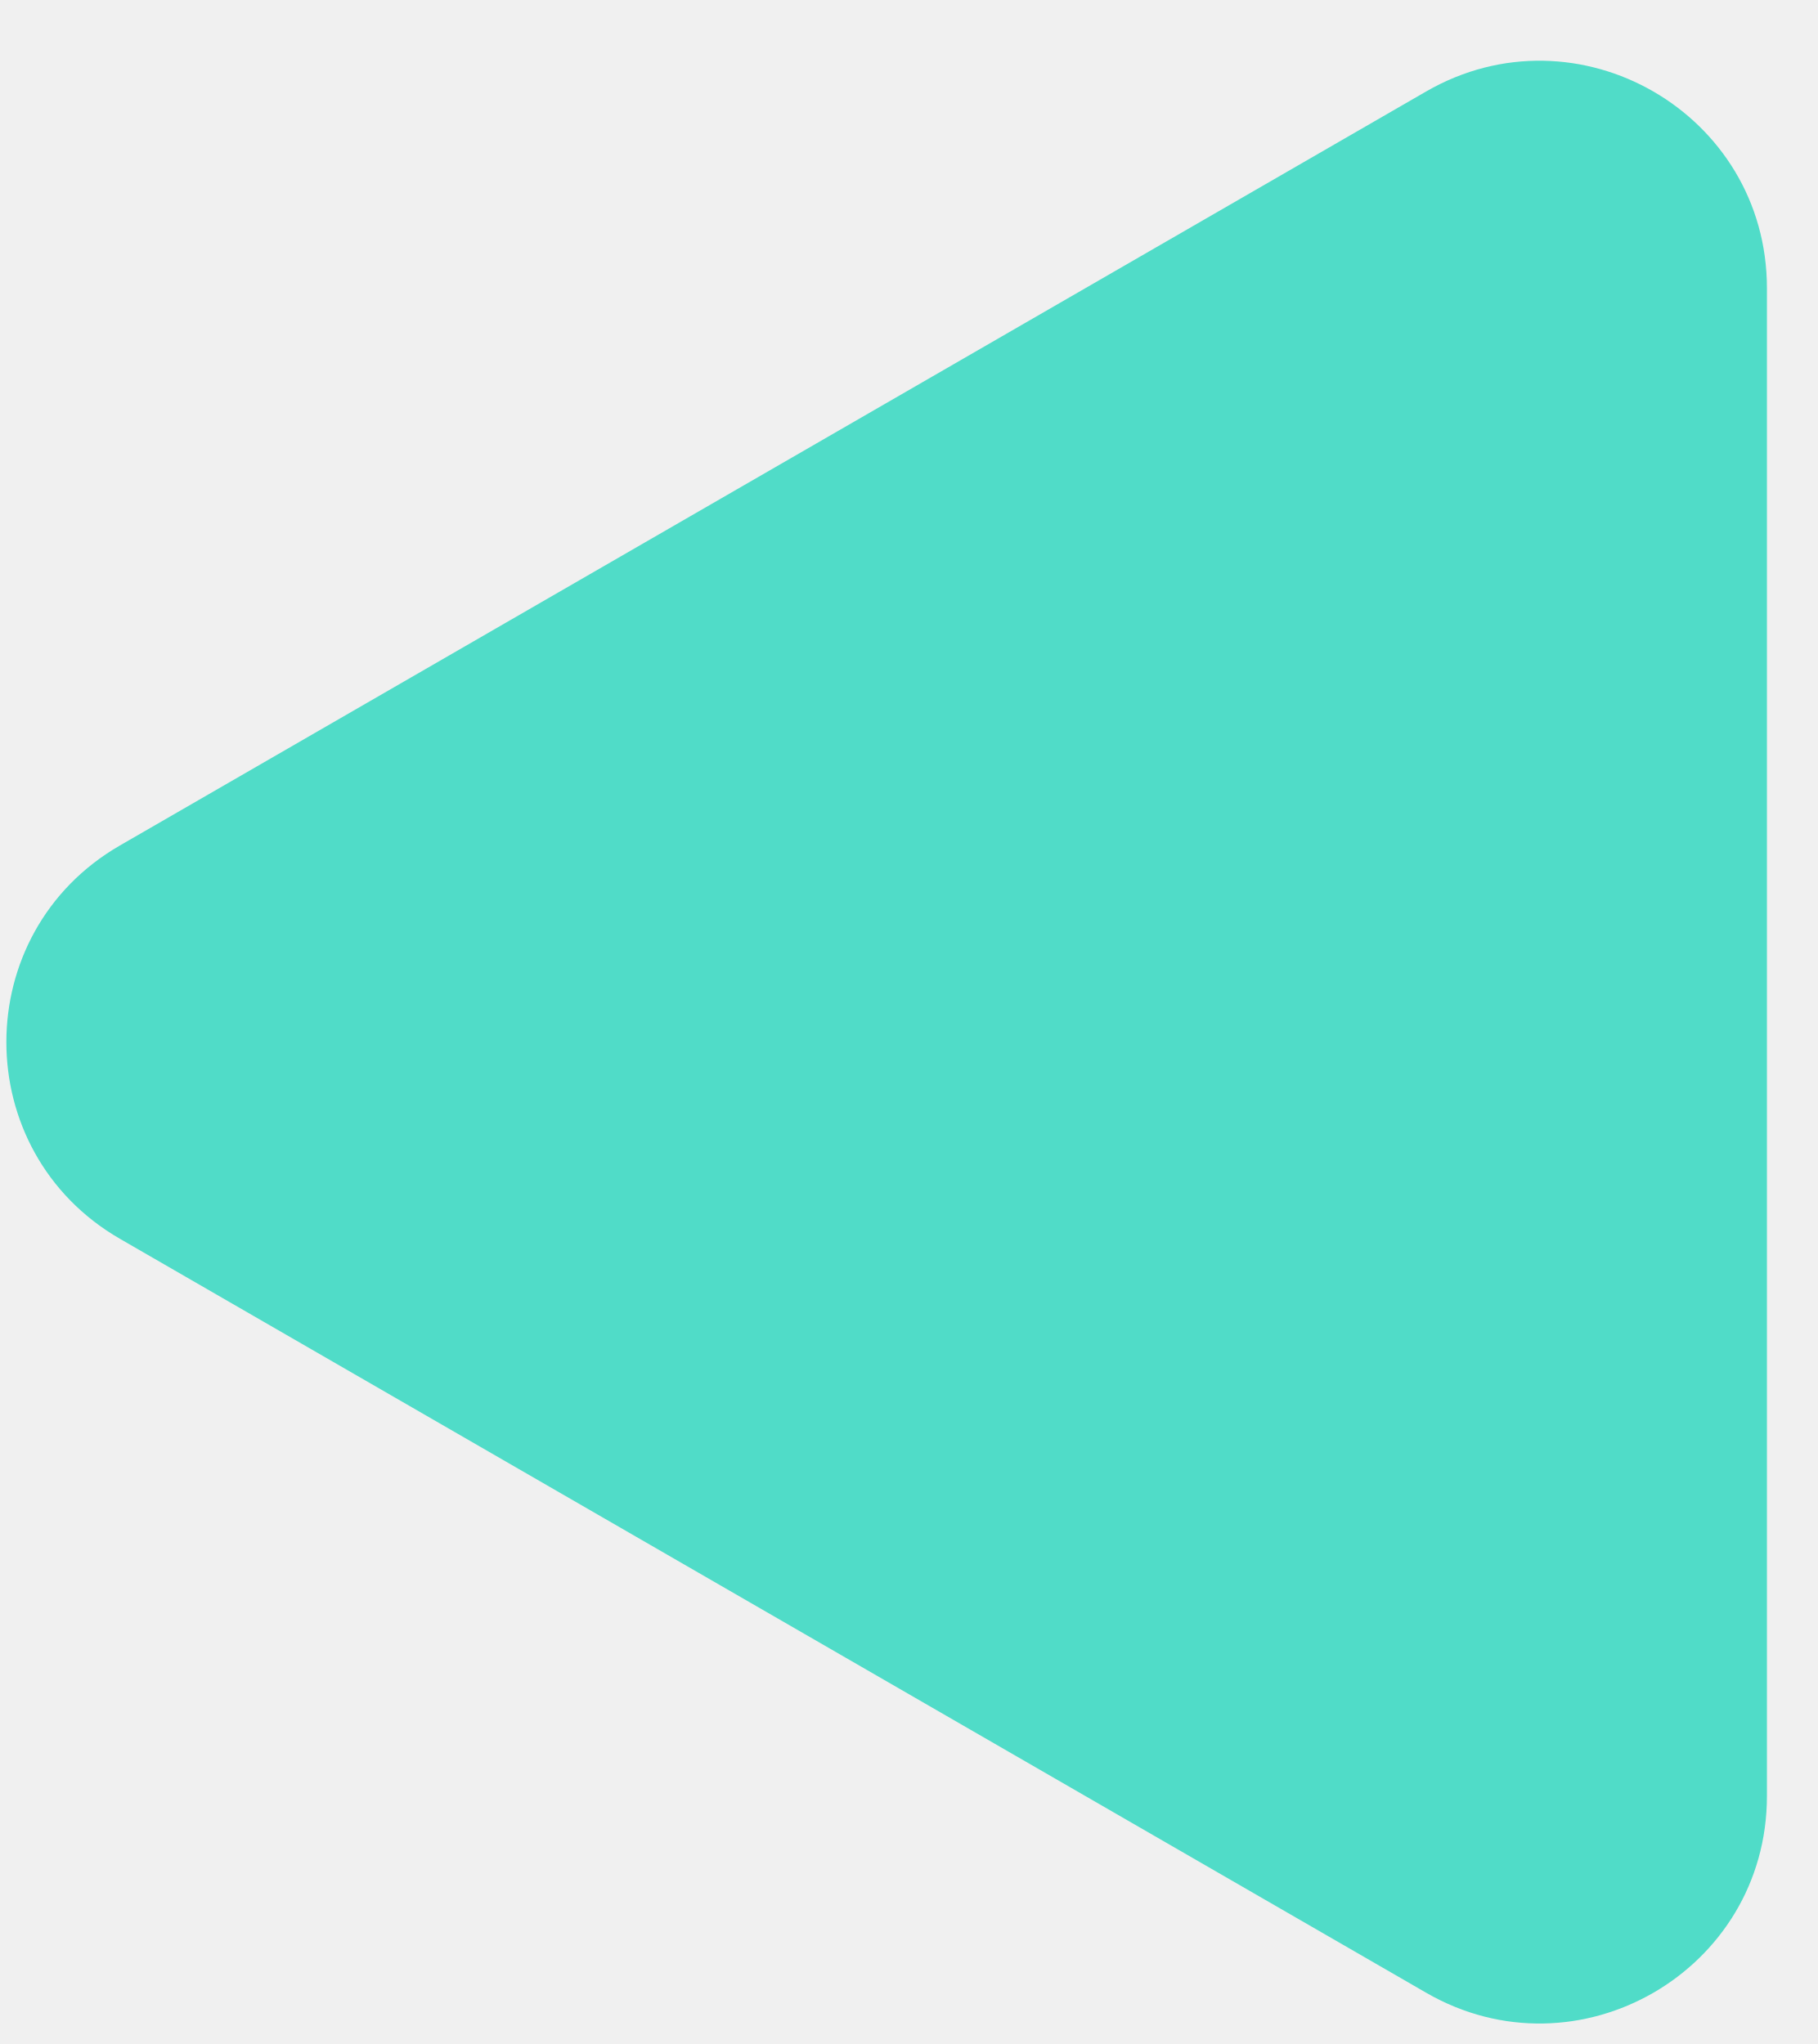
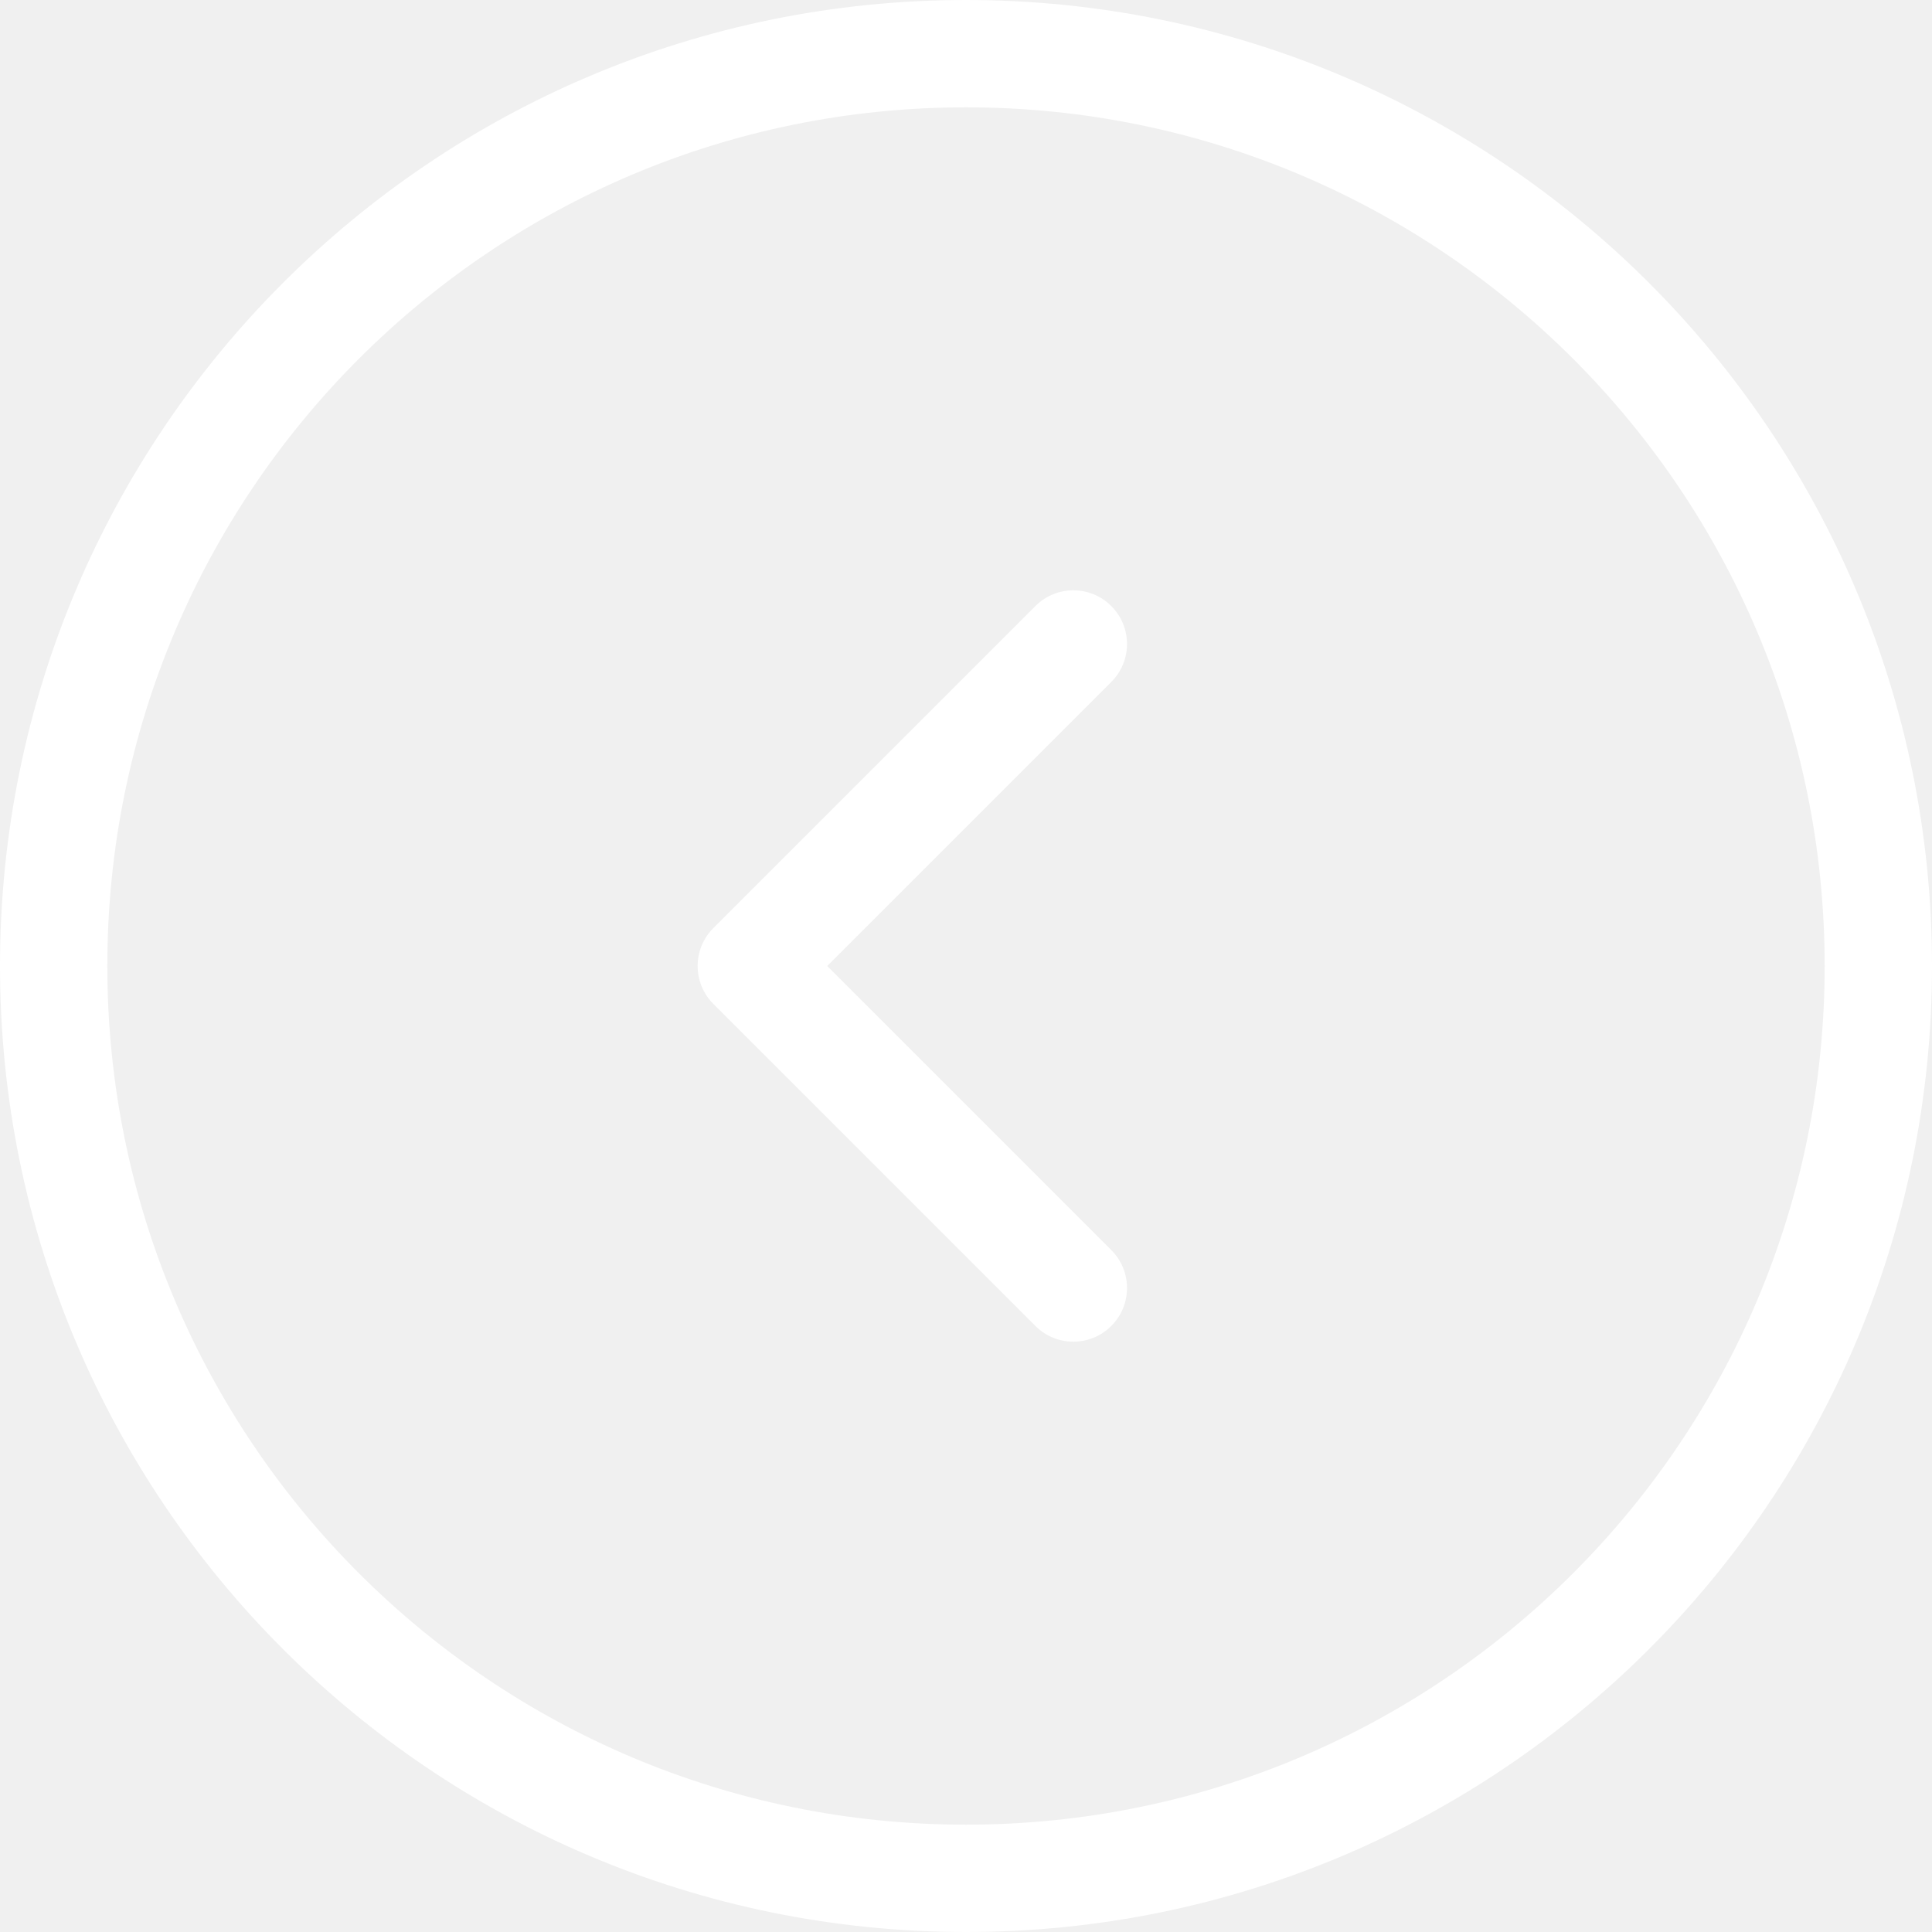
- <svg xmlns="http://www.w3.org/2000/svg" width="24" height="27" viewBox="0 0 24 27" fill="none">
-   <path d="M1.584 16.364C-0.416 15.209 -0.416 12.322 1.584 11.168L18.834 1.208C20.834 0.054 23.334 1.497 23.334 3.807L23.334 23.725C23.334 26.035 20.834 27.478 18.834 26.323L1.584 16.364Z" fill="#50DCC8" />
+ <svg xmlns="http://www.w3.org/2000/svg" width="36" height="36" viewBox="0 0 36 36" fill="none">
+   <circle cx="18" cy="18" r="17" transform="matrix(-1 0 0 1 36 0)" stroke="white" stroke-opacity="1" stroke-width="2" />
+   <path d="M13.293 17.293C12.902 17.683 12.902 18.317 13.293 18.707L19.293 24.707C19.683 25.098 20.317 25.098 20.707 24.707C21.098 24.317 21.098 23.683 20.707 23.293L15.414 18L20.707 12.707C21.098 12.317 21.098 11.683 20.707 11.293C20.317 10.902 19.683 10.902 19.293 11.293L13.293 17.293Z" fill="white" fill-opacity="1" />
</svg>
